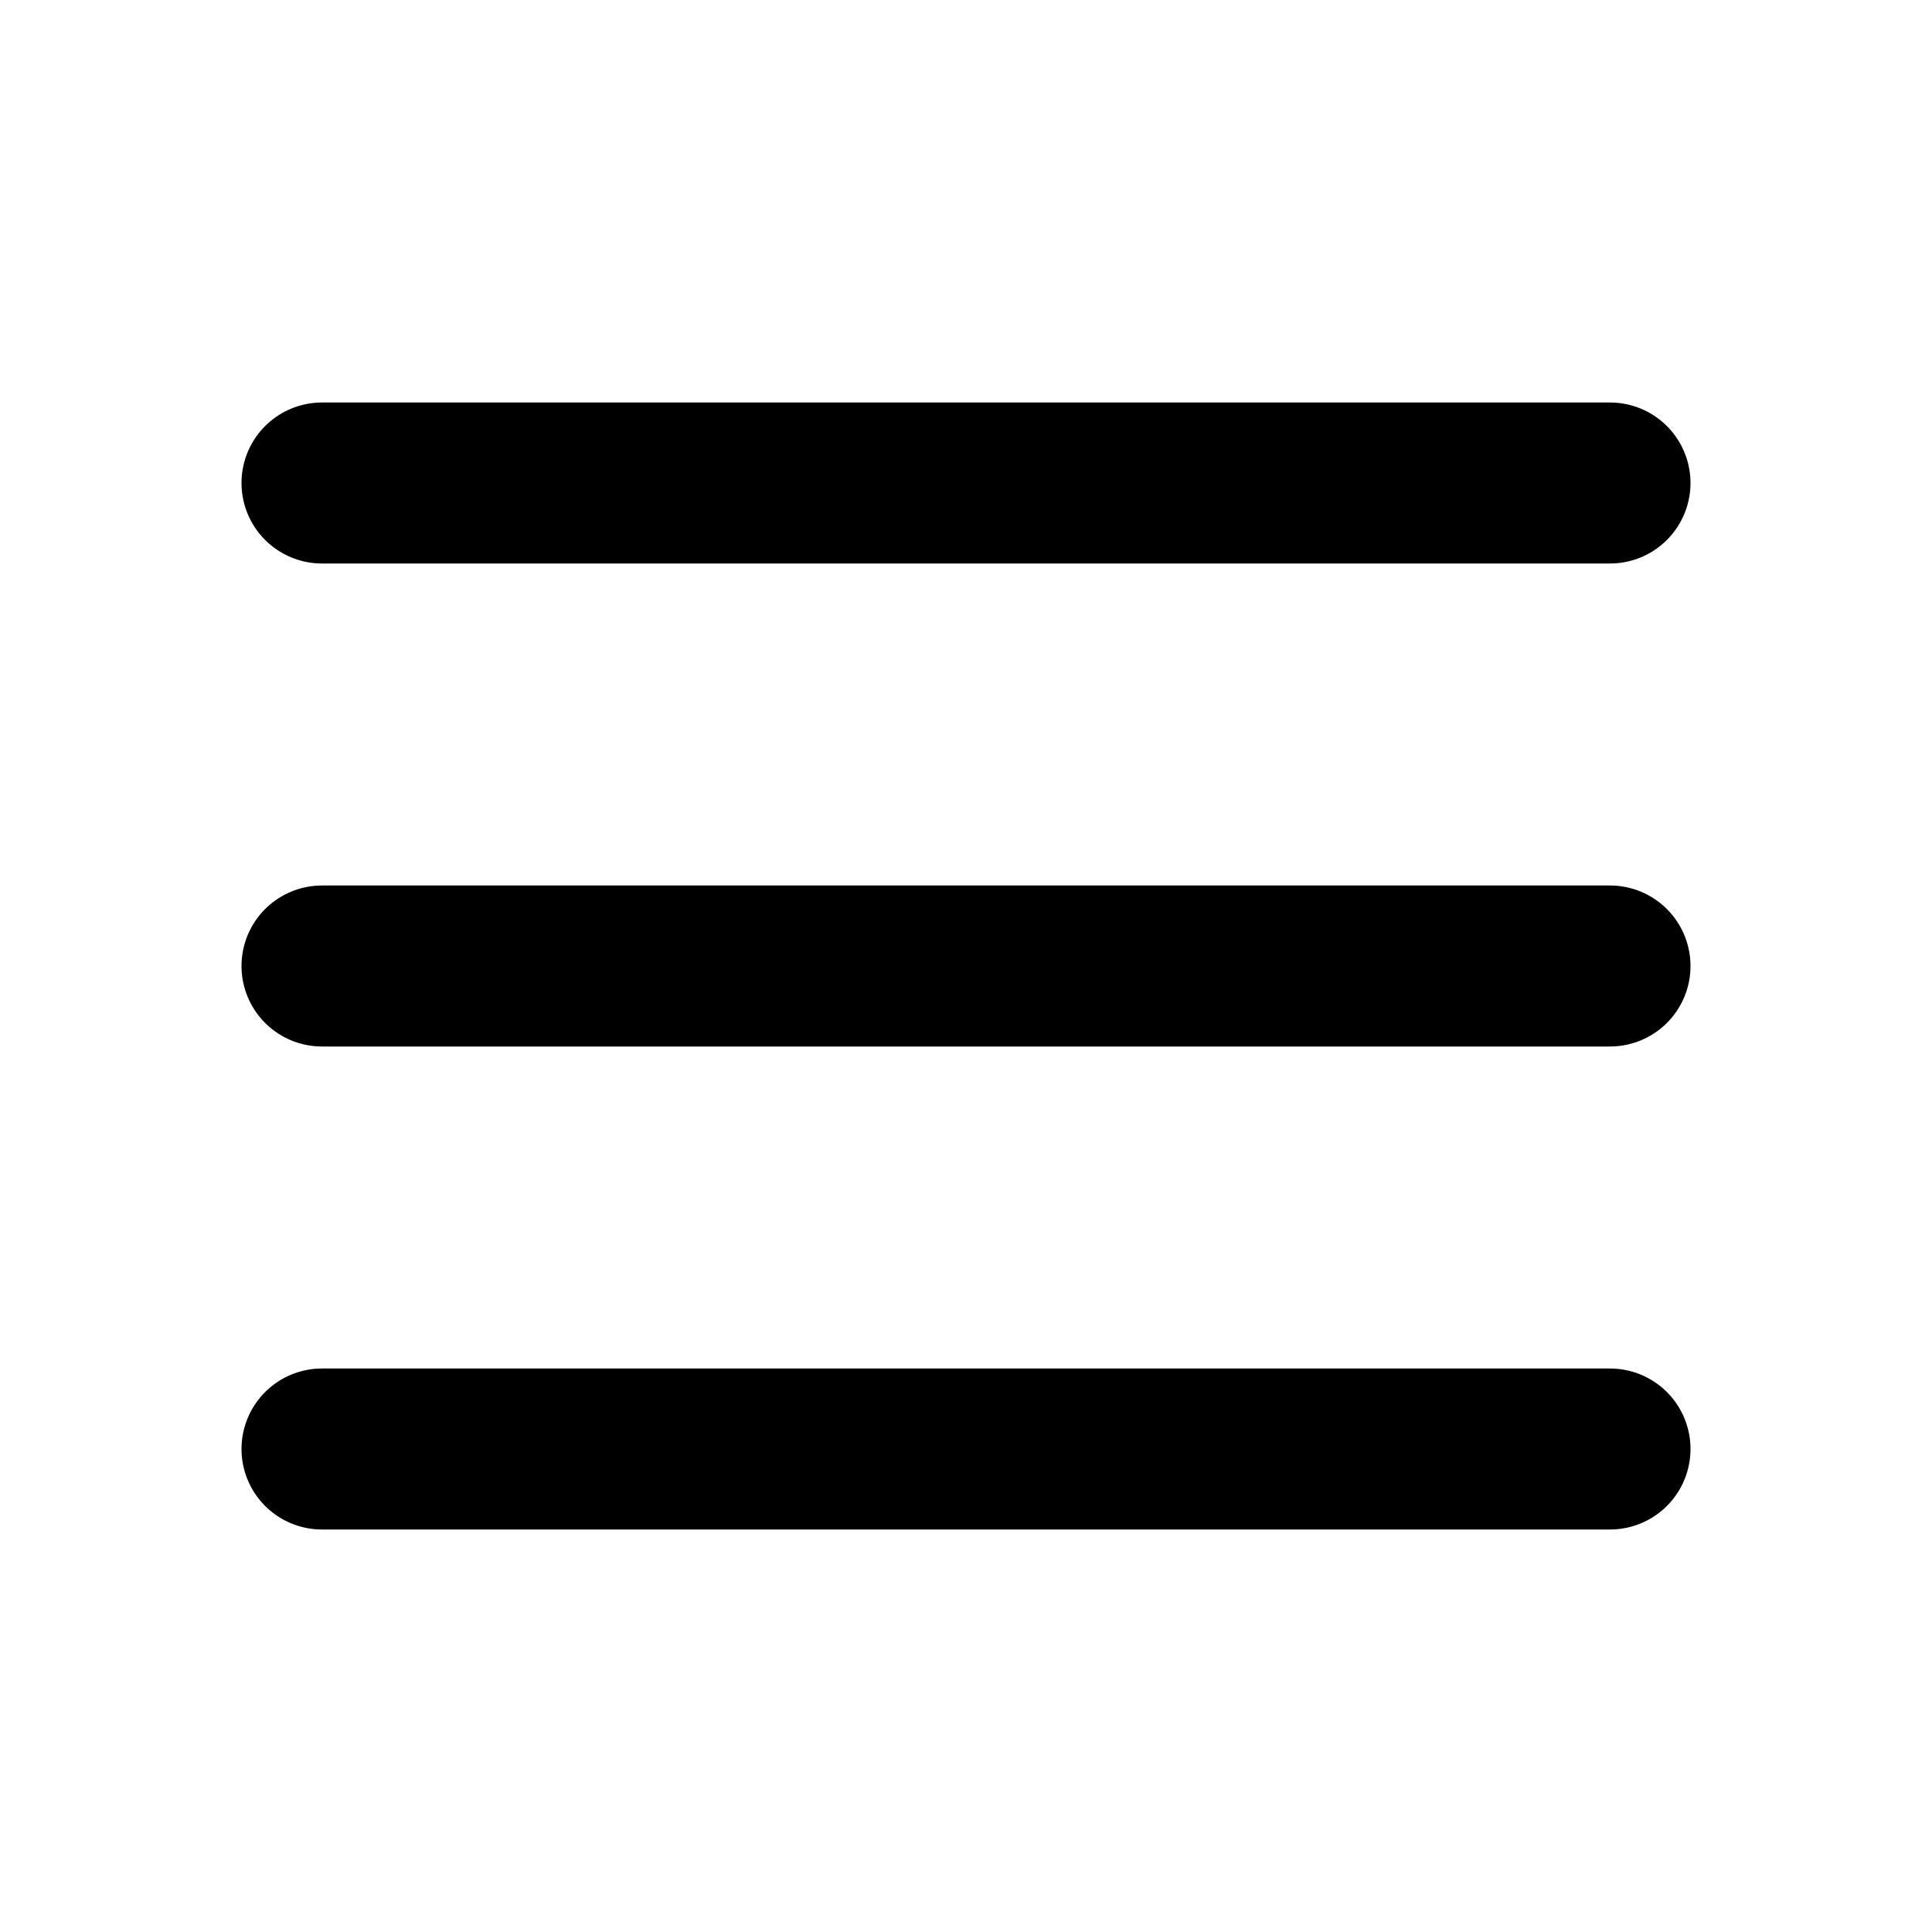
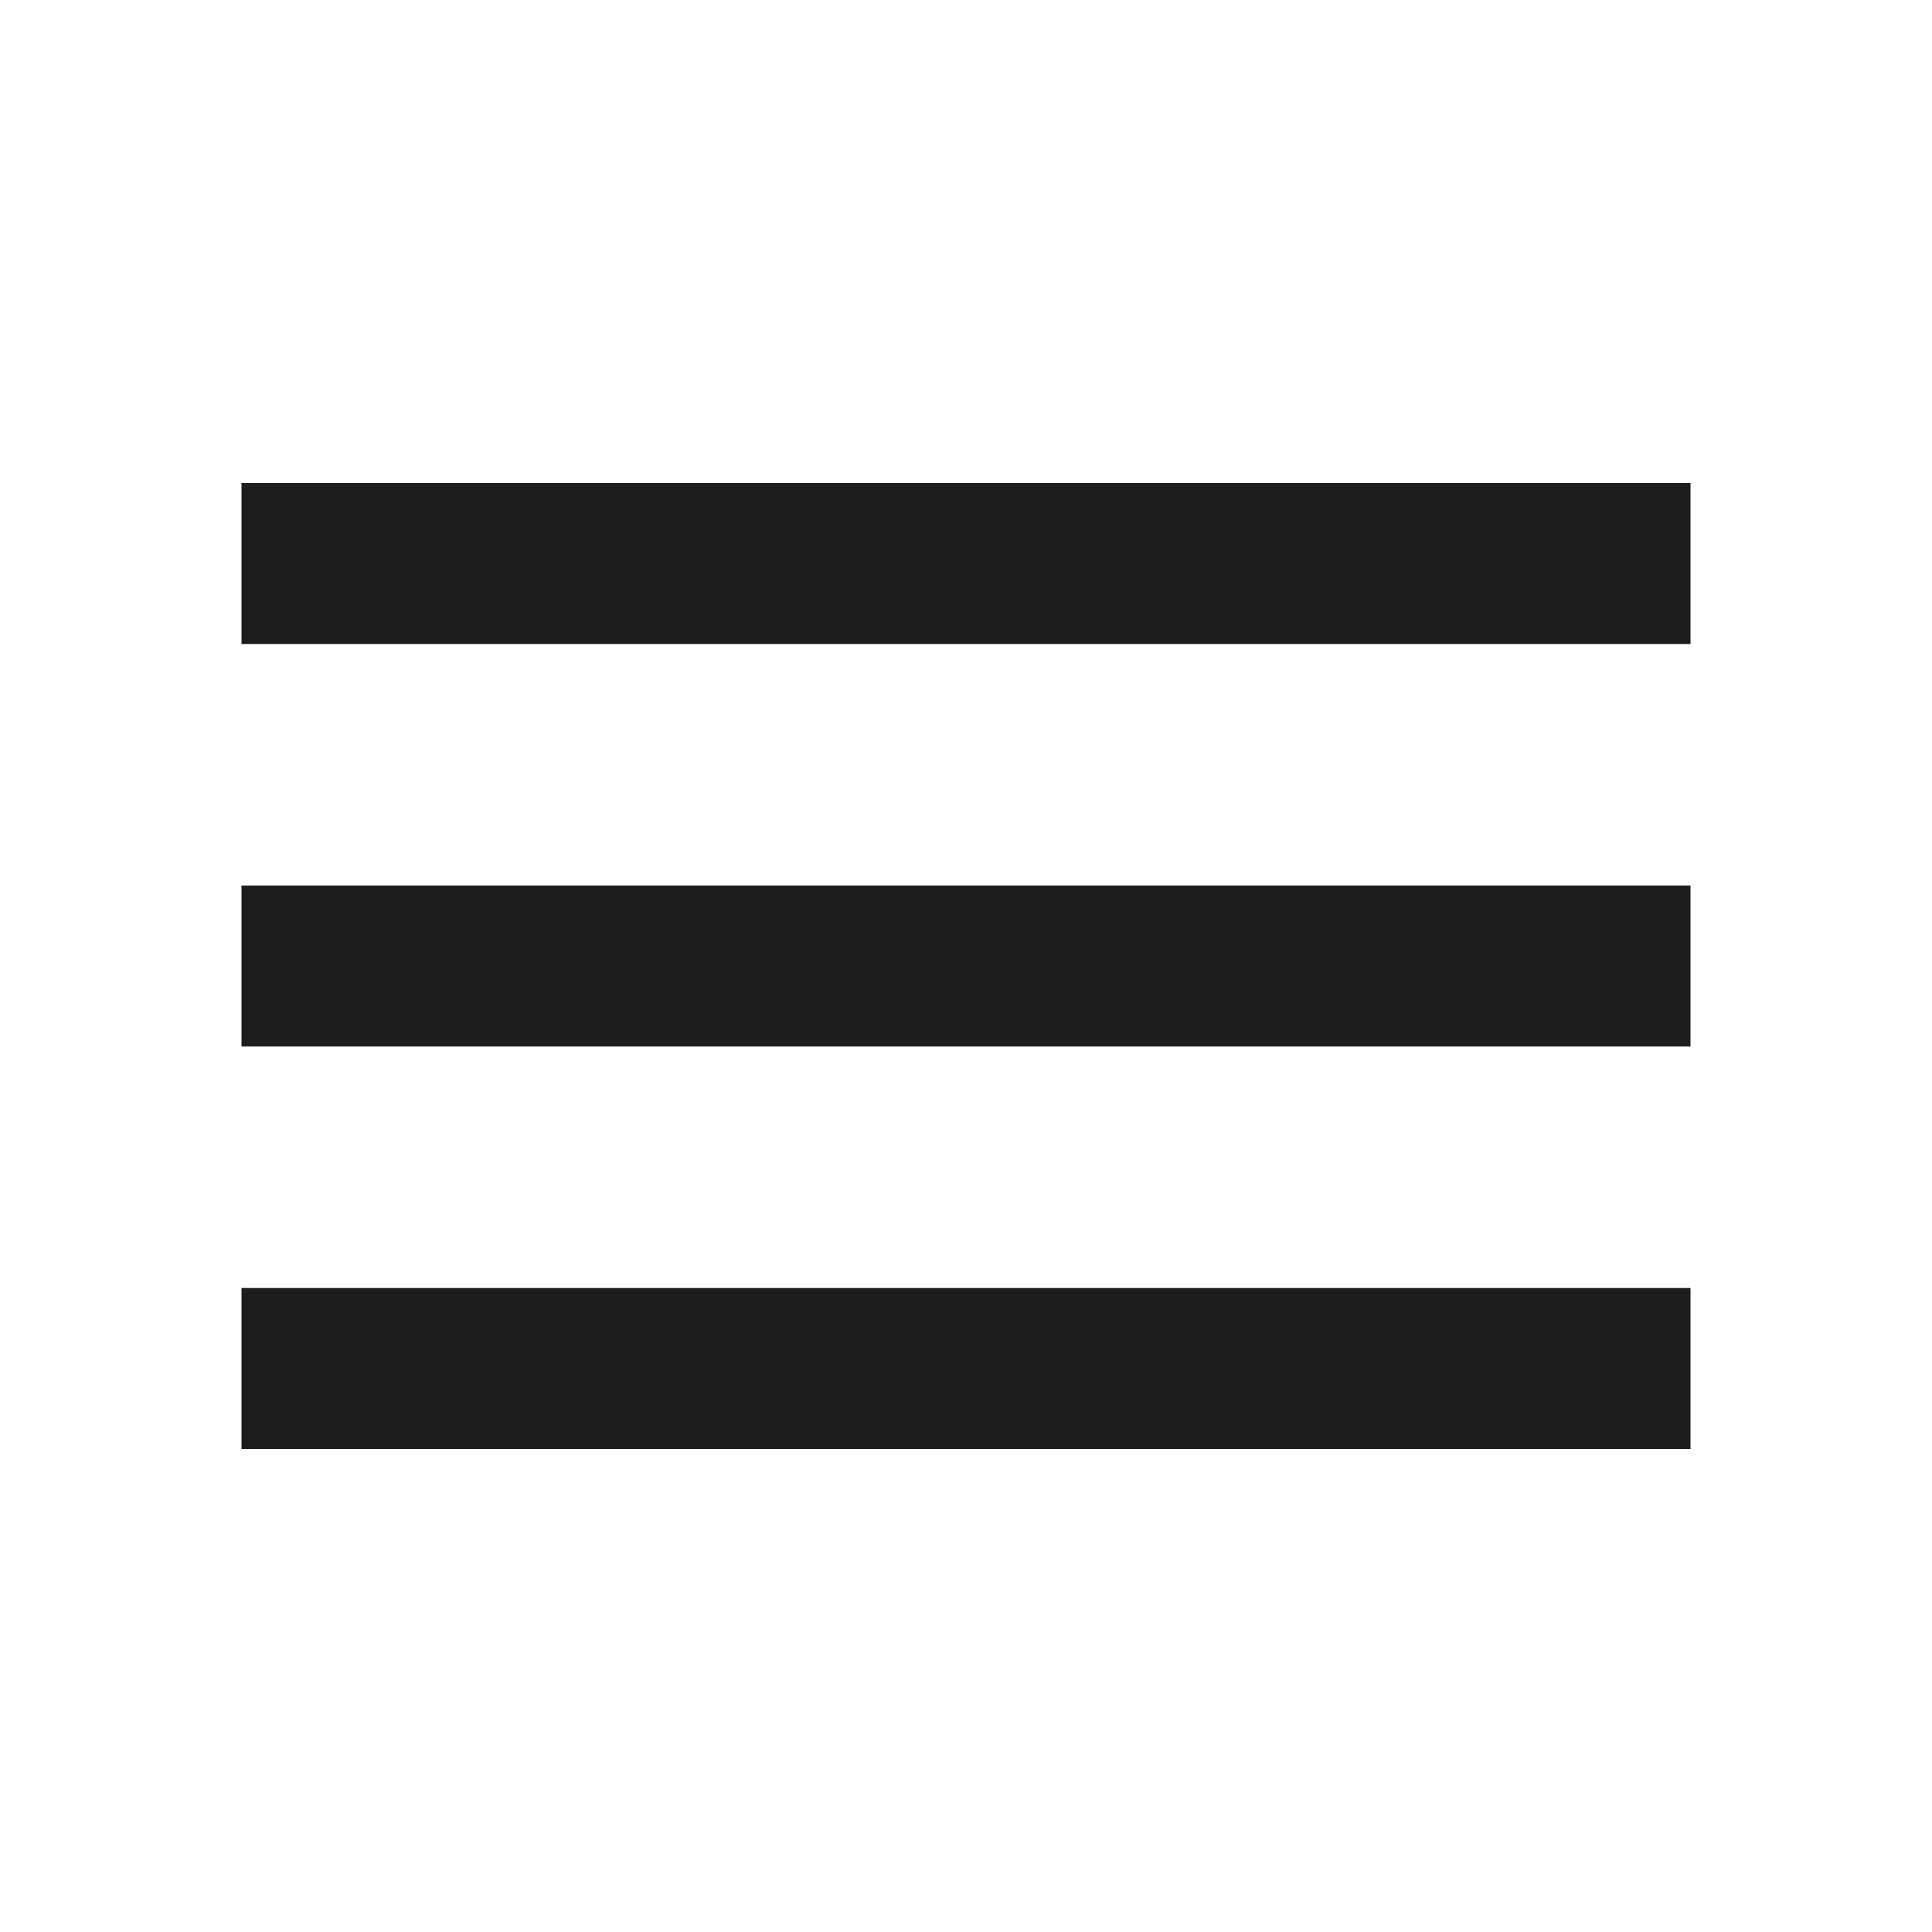
- <svg xmlns="http://www.w3.org/2000/svg" class="h-6 w-6" fill="none" viewBox="0 0 24 24" stroke="currentColor" stroke-width="2">
-   <path stroke-linecap="round" stroke-linejoin="round" d="M4 6h16M4 12h16M4 18h16" />
+ <svg xmlns="http://www.w3.org/2000/svg" width="24" height="24" viewBox="0 0 24 24" fill="none">
+   <path fill-rule="evenodd" clip-rule="evenodd" d="M3 18H21V16H3V18ZM3 13H21V11H3V13ZM3 6V8H21V6H3Z" fill="#1D1D1D" />
</svg>
